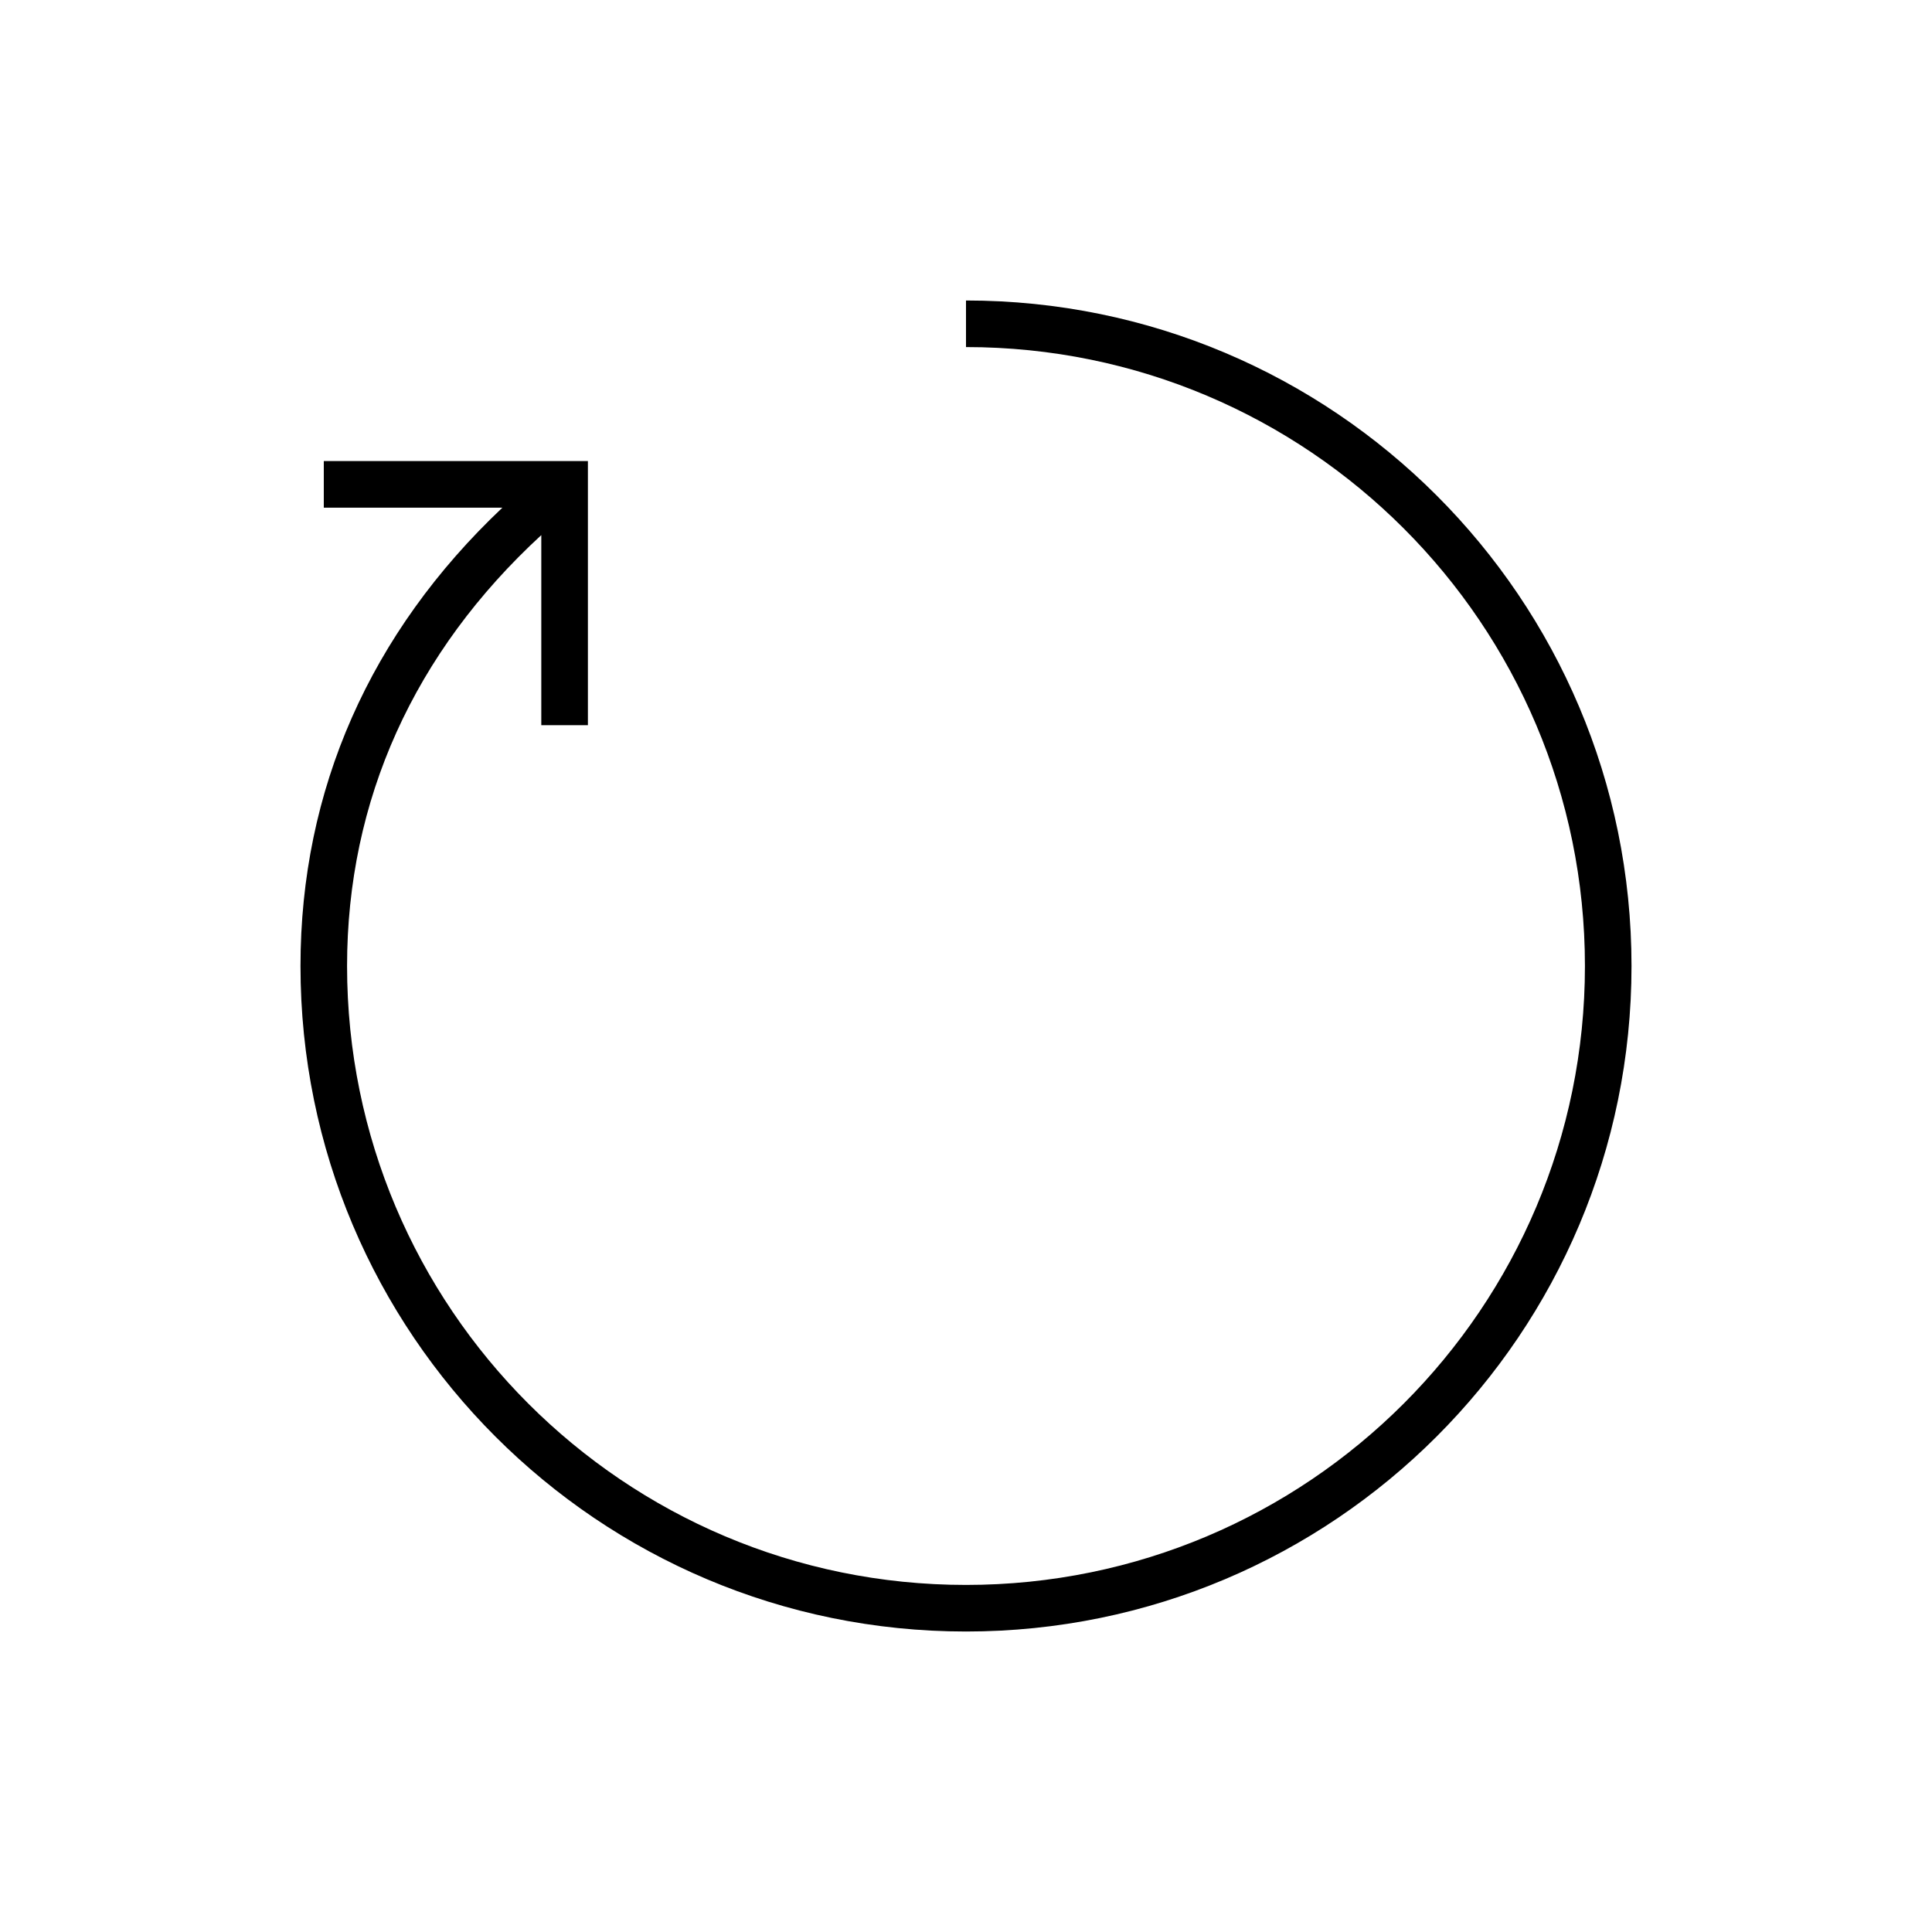
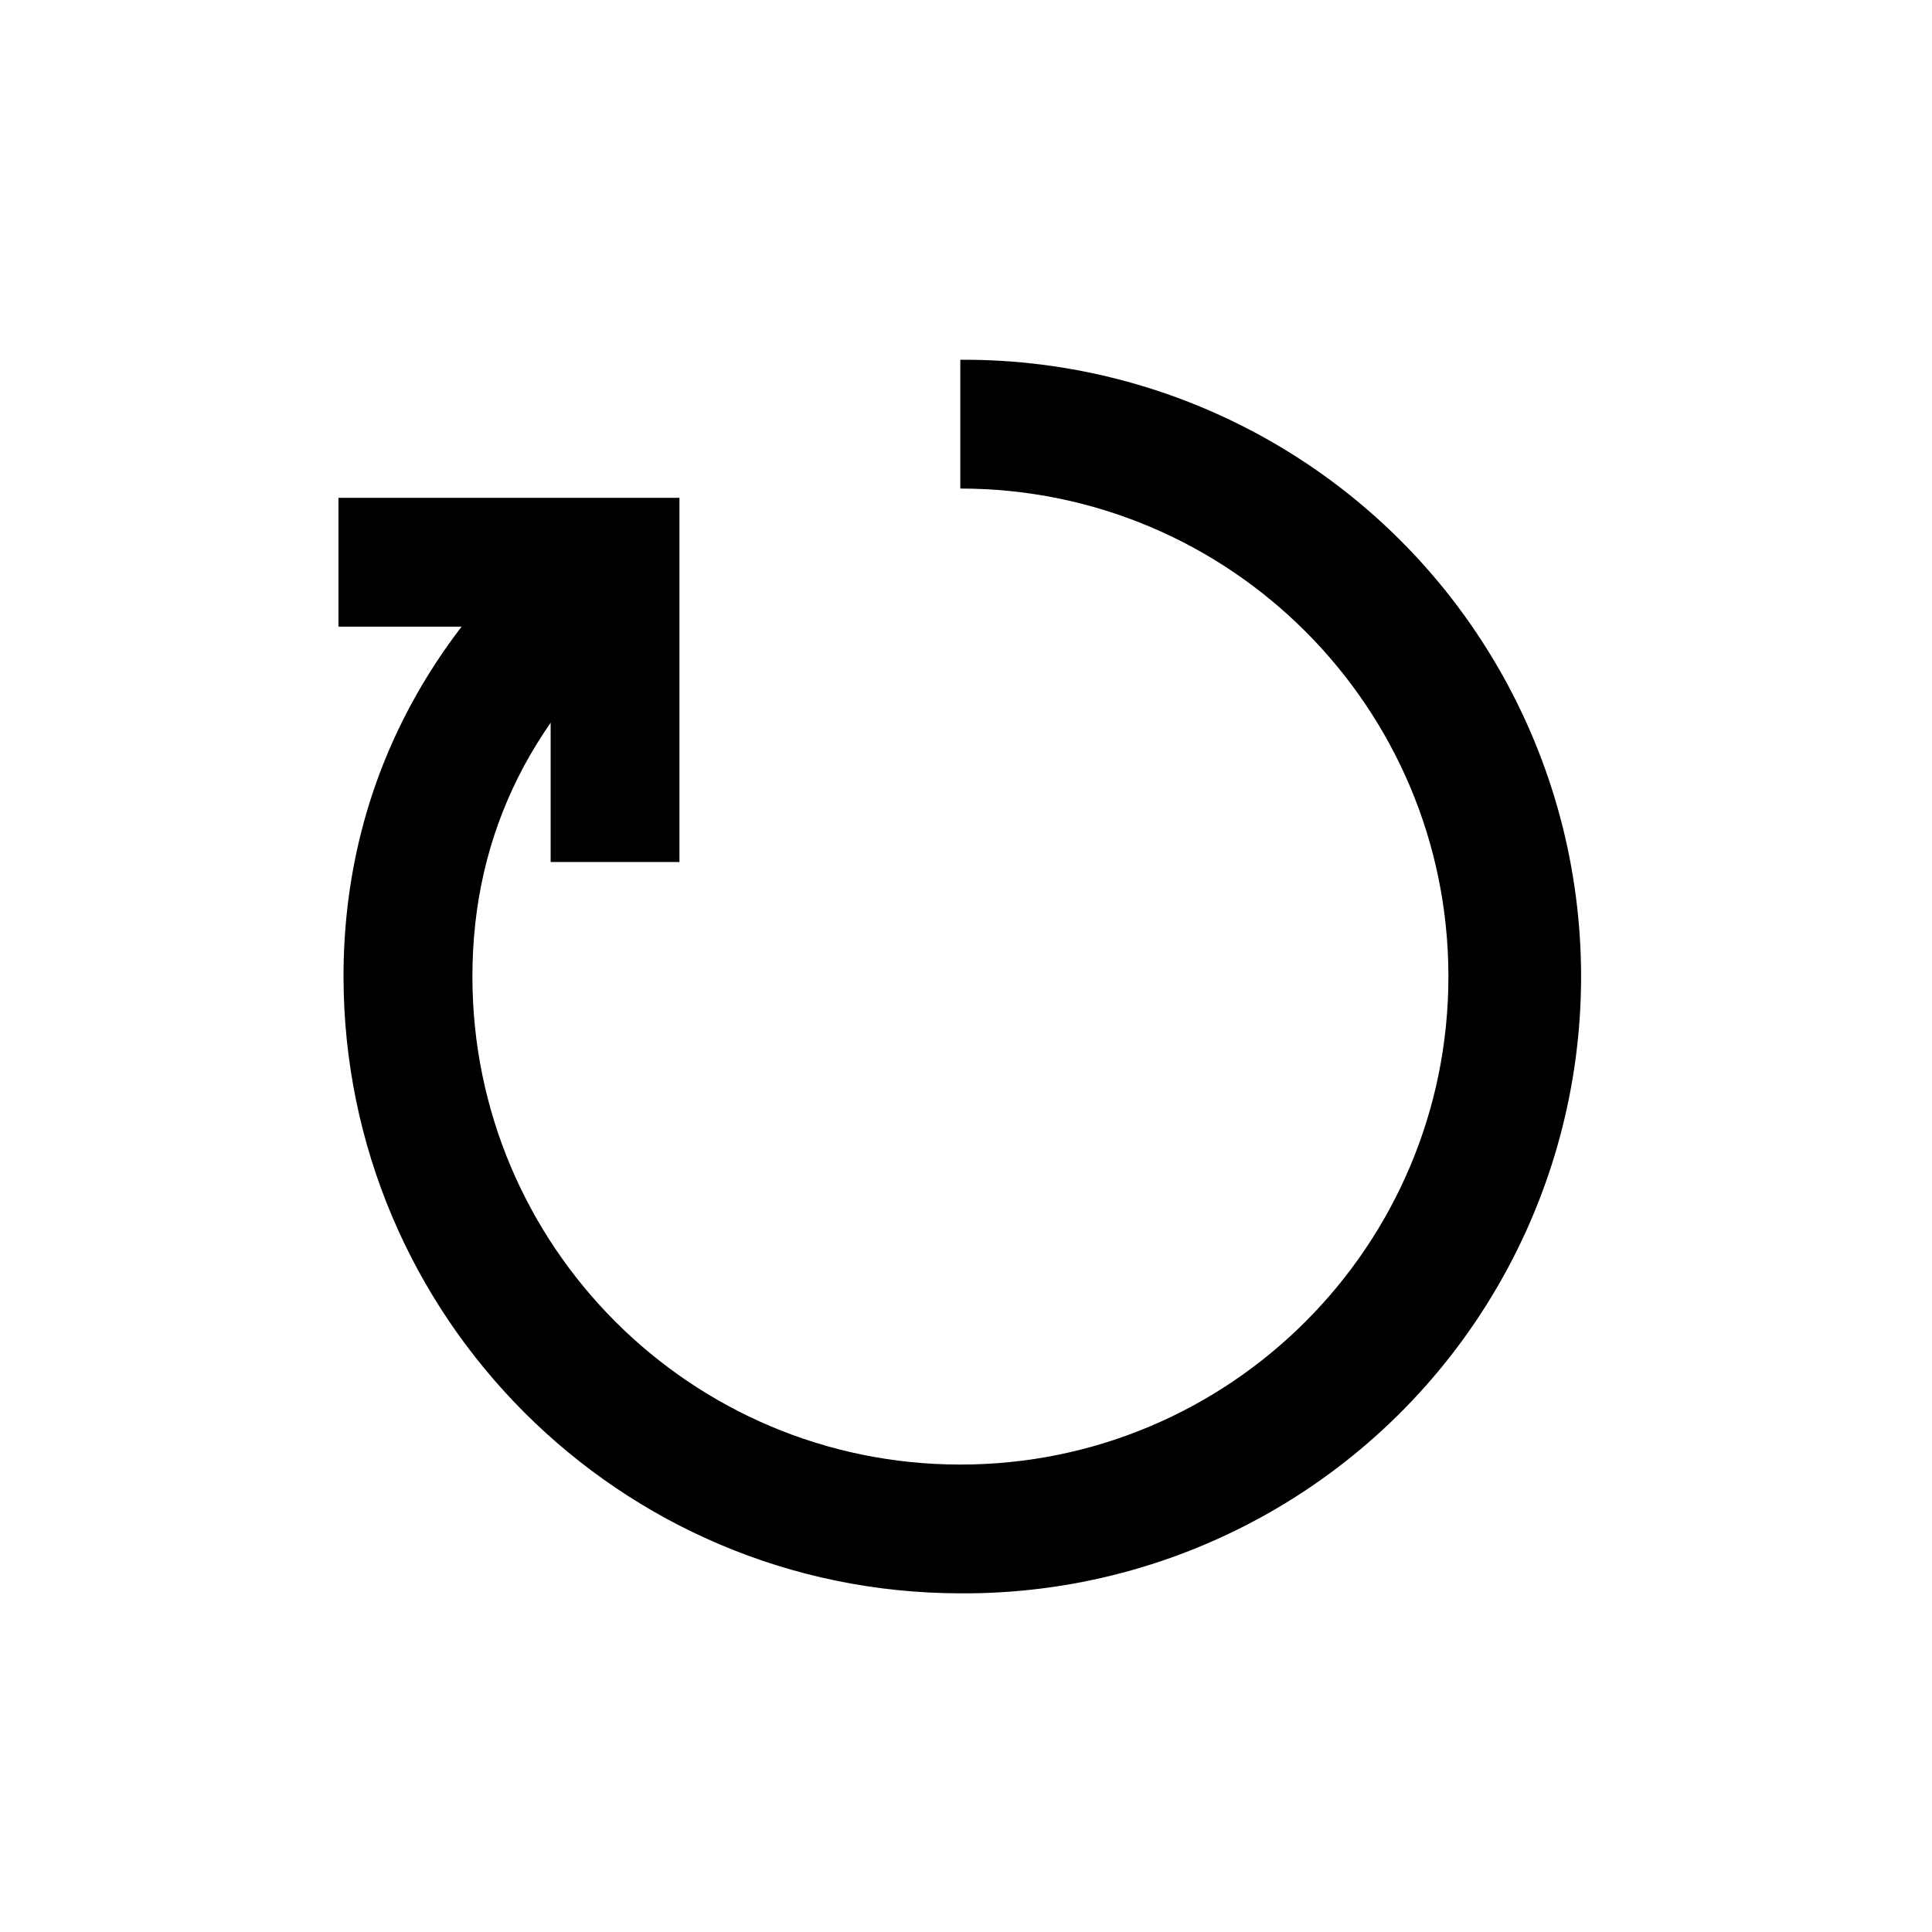
- <svg xmlns="http://www.w3.org/2000/svg" viewBox="0 0 280 280">
-   <path d="M140,43.549V50.3A89.7,89.7,0,1,1,50.3,140c0-24.019,9.7-45.47,28.148-62.448V105.1h6.755V66.818H46.927v6.755H72.813C53.634,91.691,43.549,114.484,43.549,140A96.451,96.451,0,1,0,140,43.549Z" />
+ <svg xmlns="http://www.w3.org/2000/svg" viewBox="0 0 75 75">
+   <path d="M37.279,61.853A23.971,23.971,0,0,1,13.335,37.91c0-7.09,3.1-13.325,8.978-18.034l3.126,3.9c-4.713,3.78-7.1,8.535-7.1,14.134A18.944,18.944,0,1,0,37.279,18.966v-5a23.944,23.944,0,1,1,0,47.887Z" />
+   <polygon points="26.376 33.463 21.376 33.463 21.376 24.326 13.139 24.326 13.139 19.326 26.376 19.326 26.376 33.463" />
</svg>
